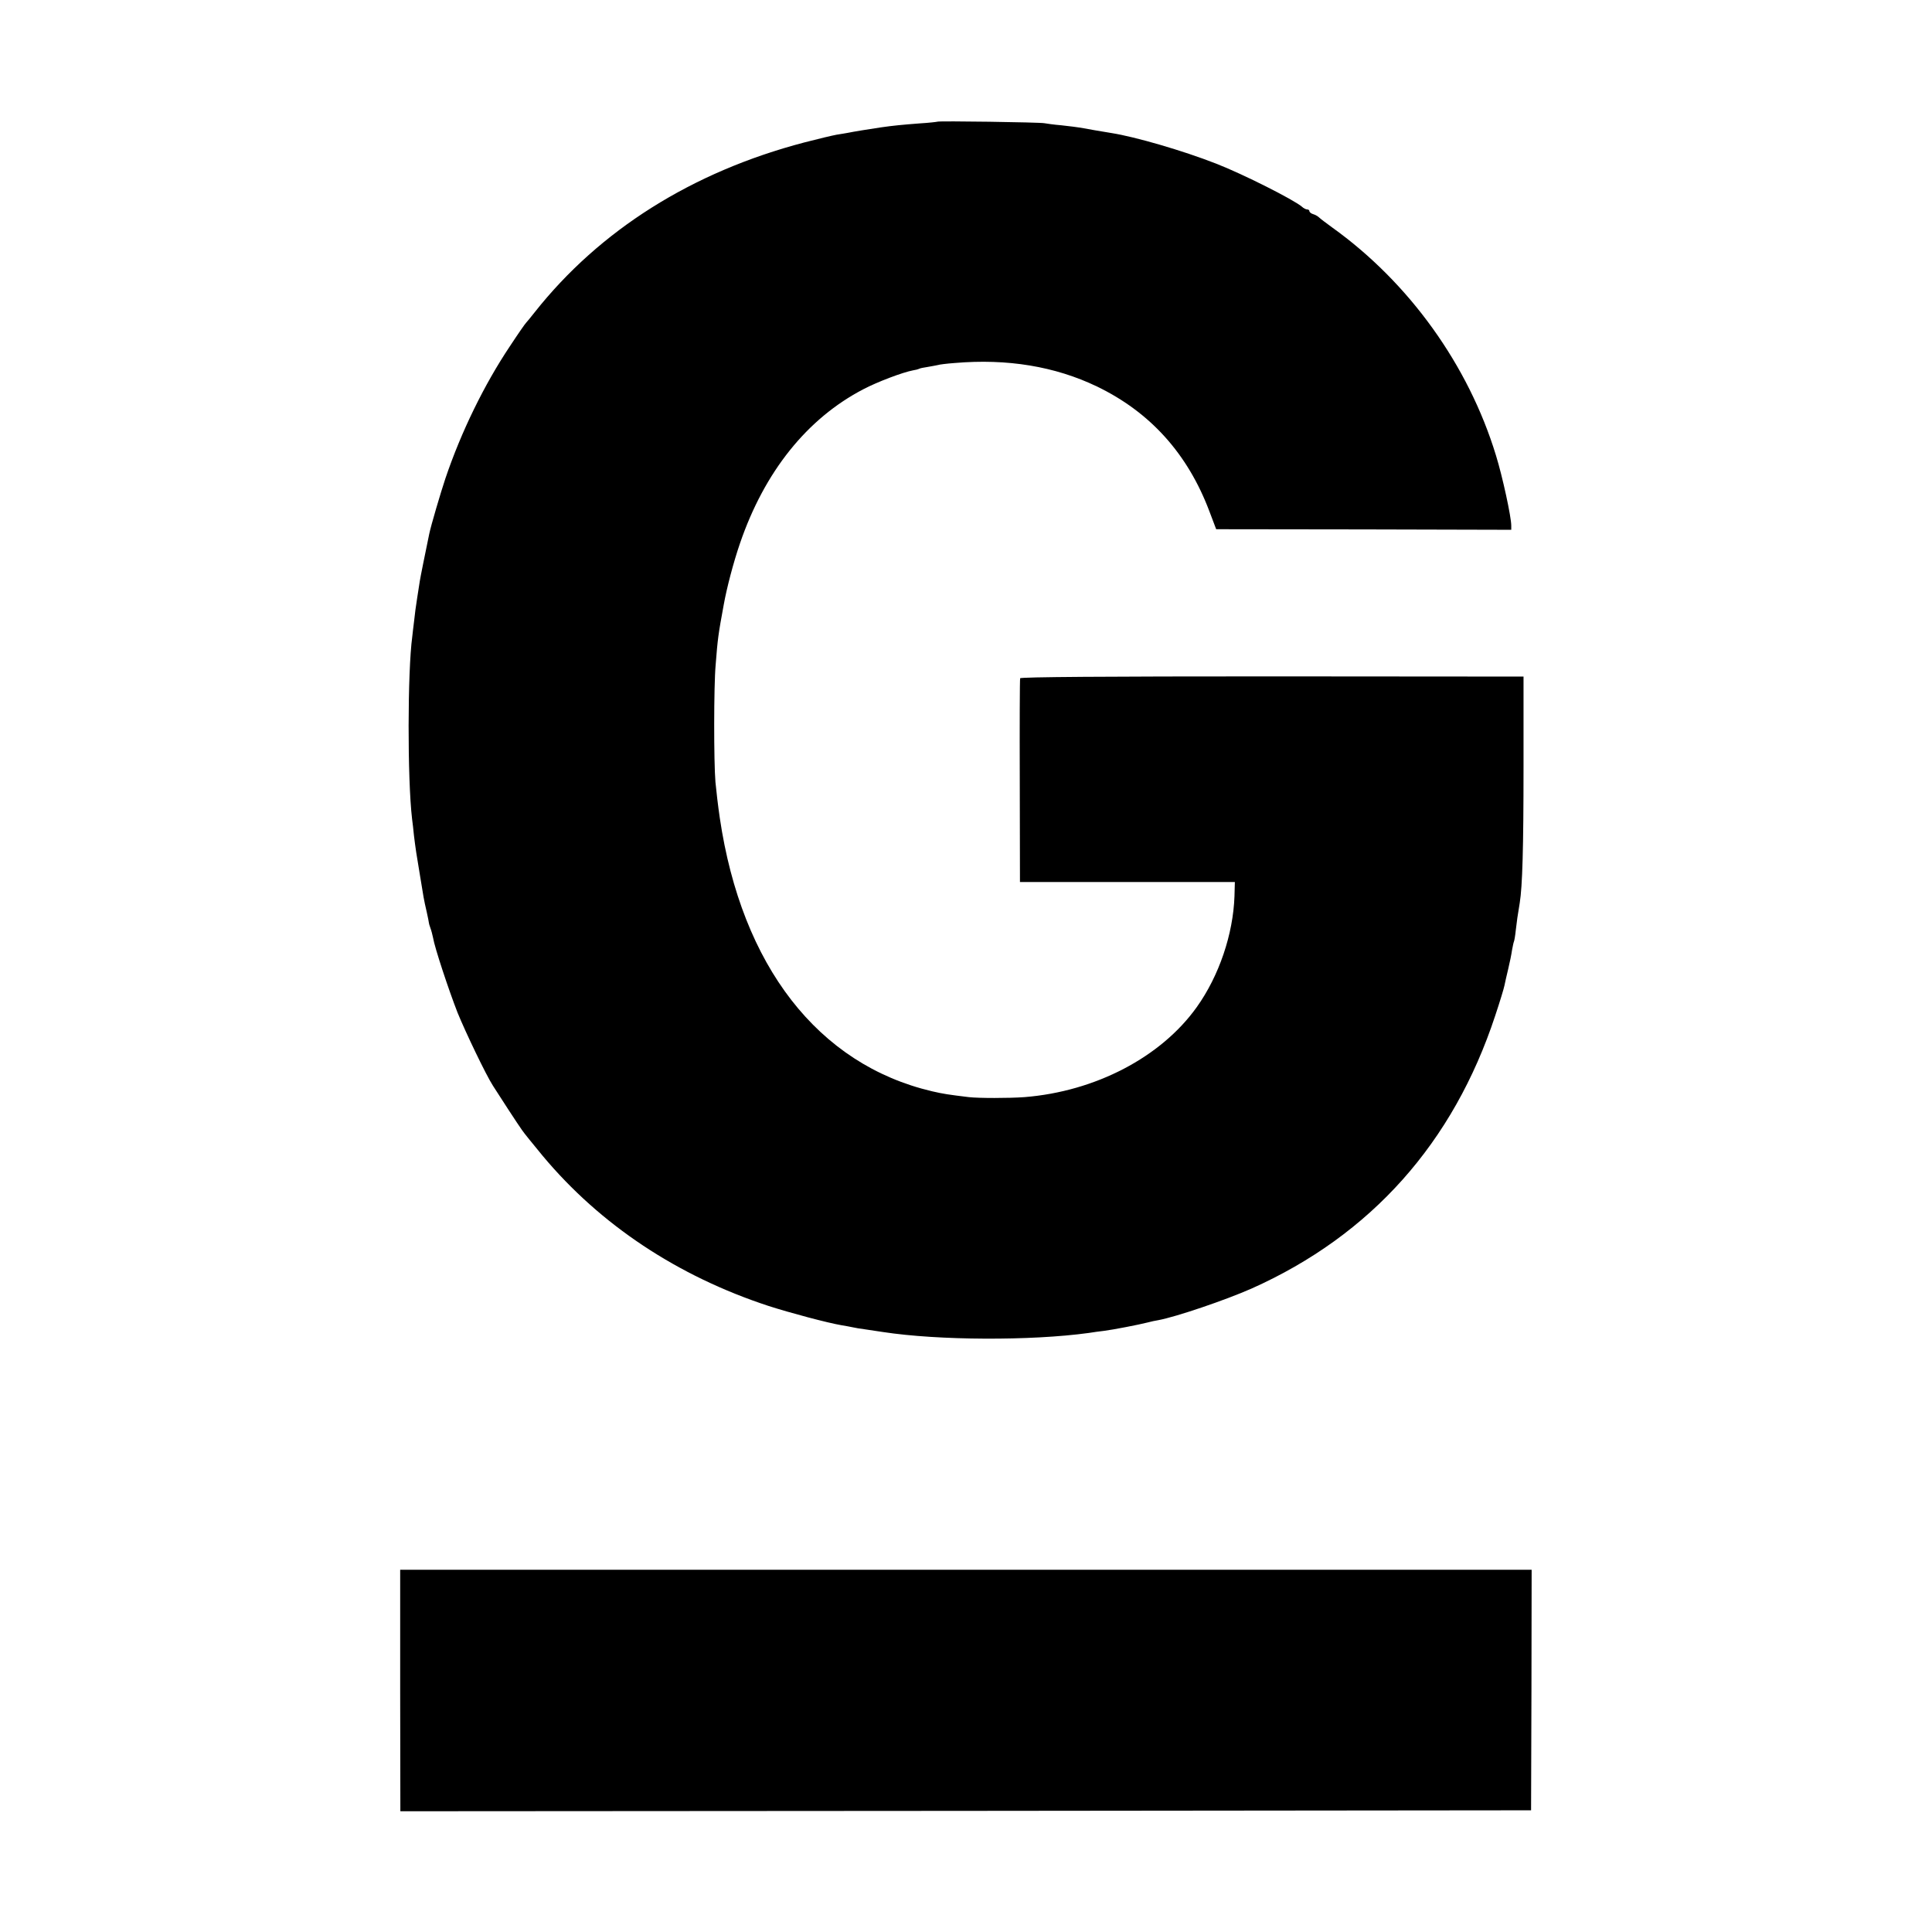
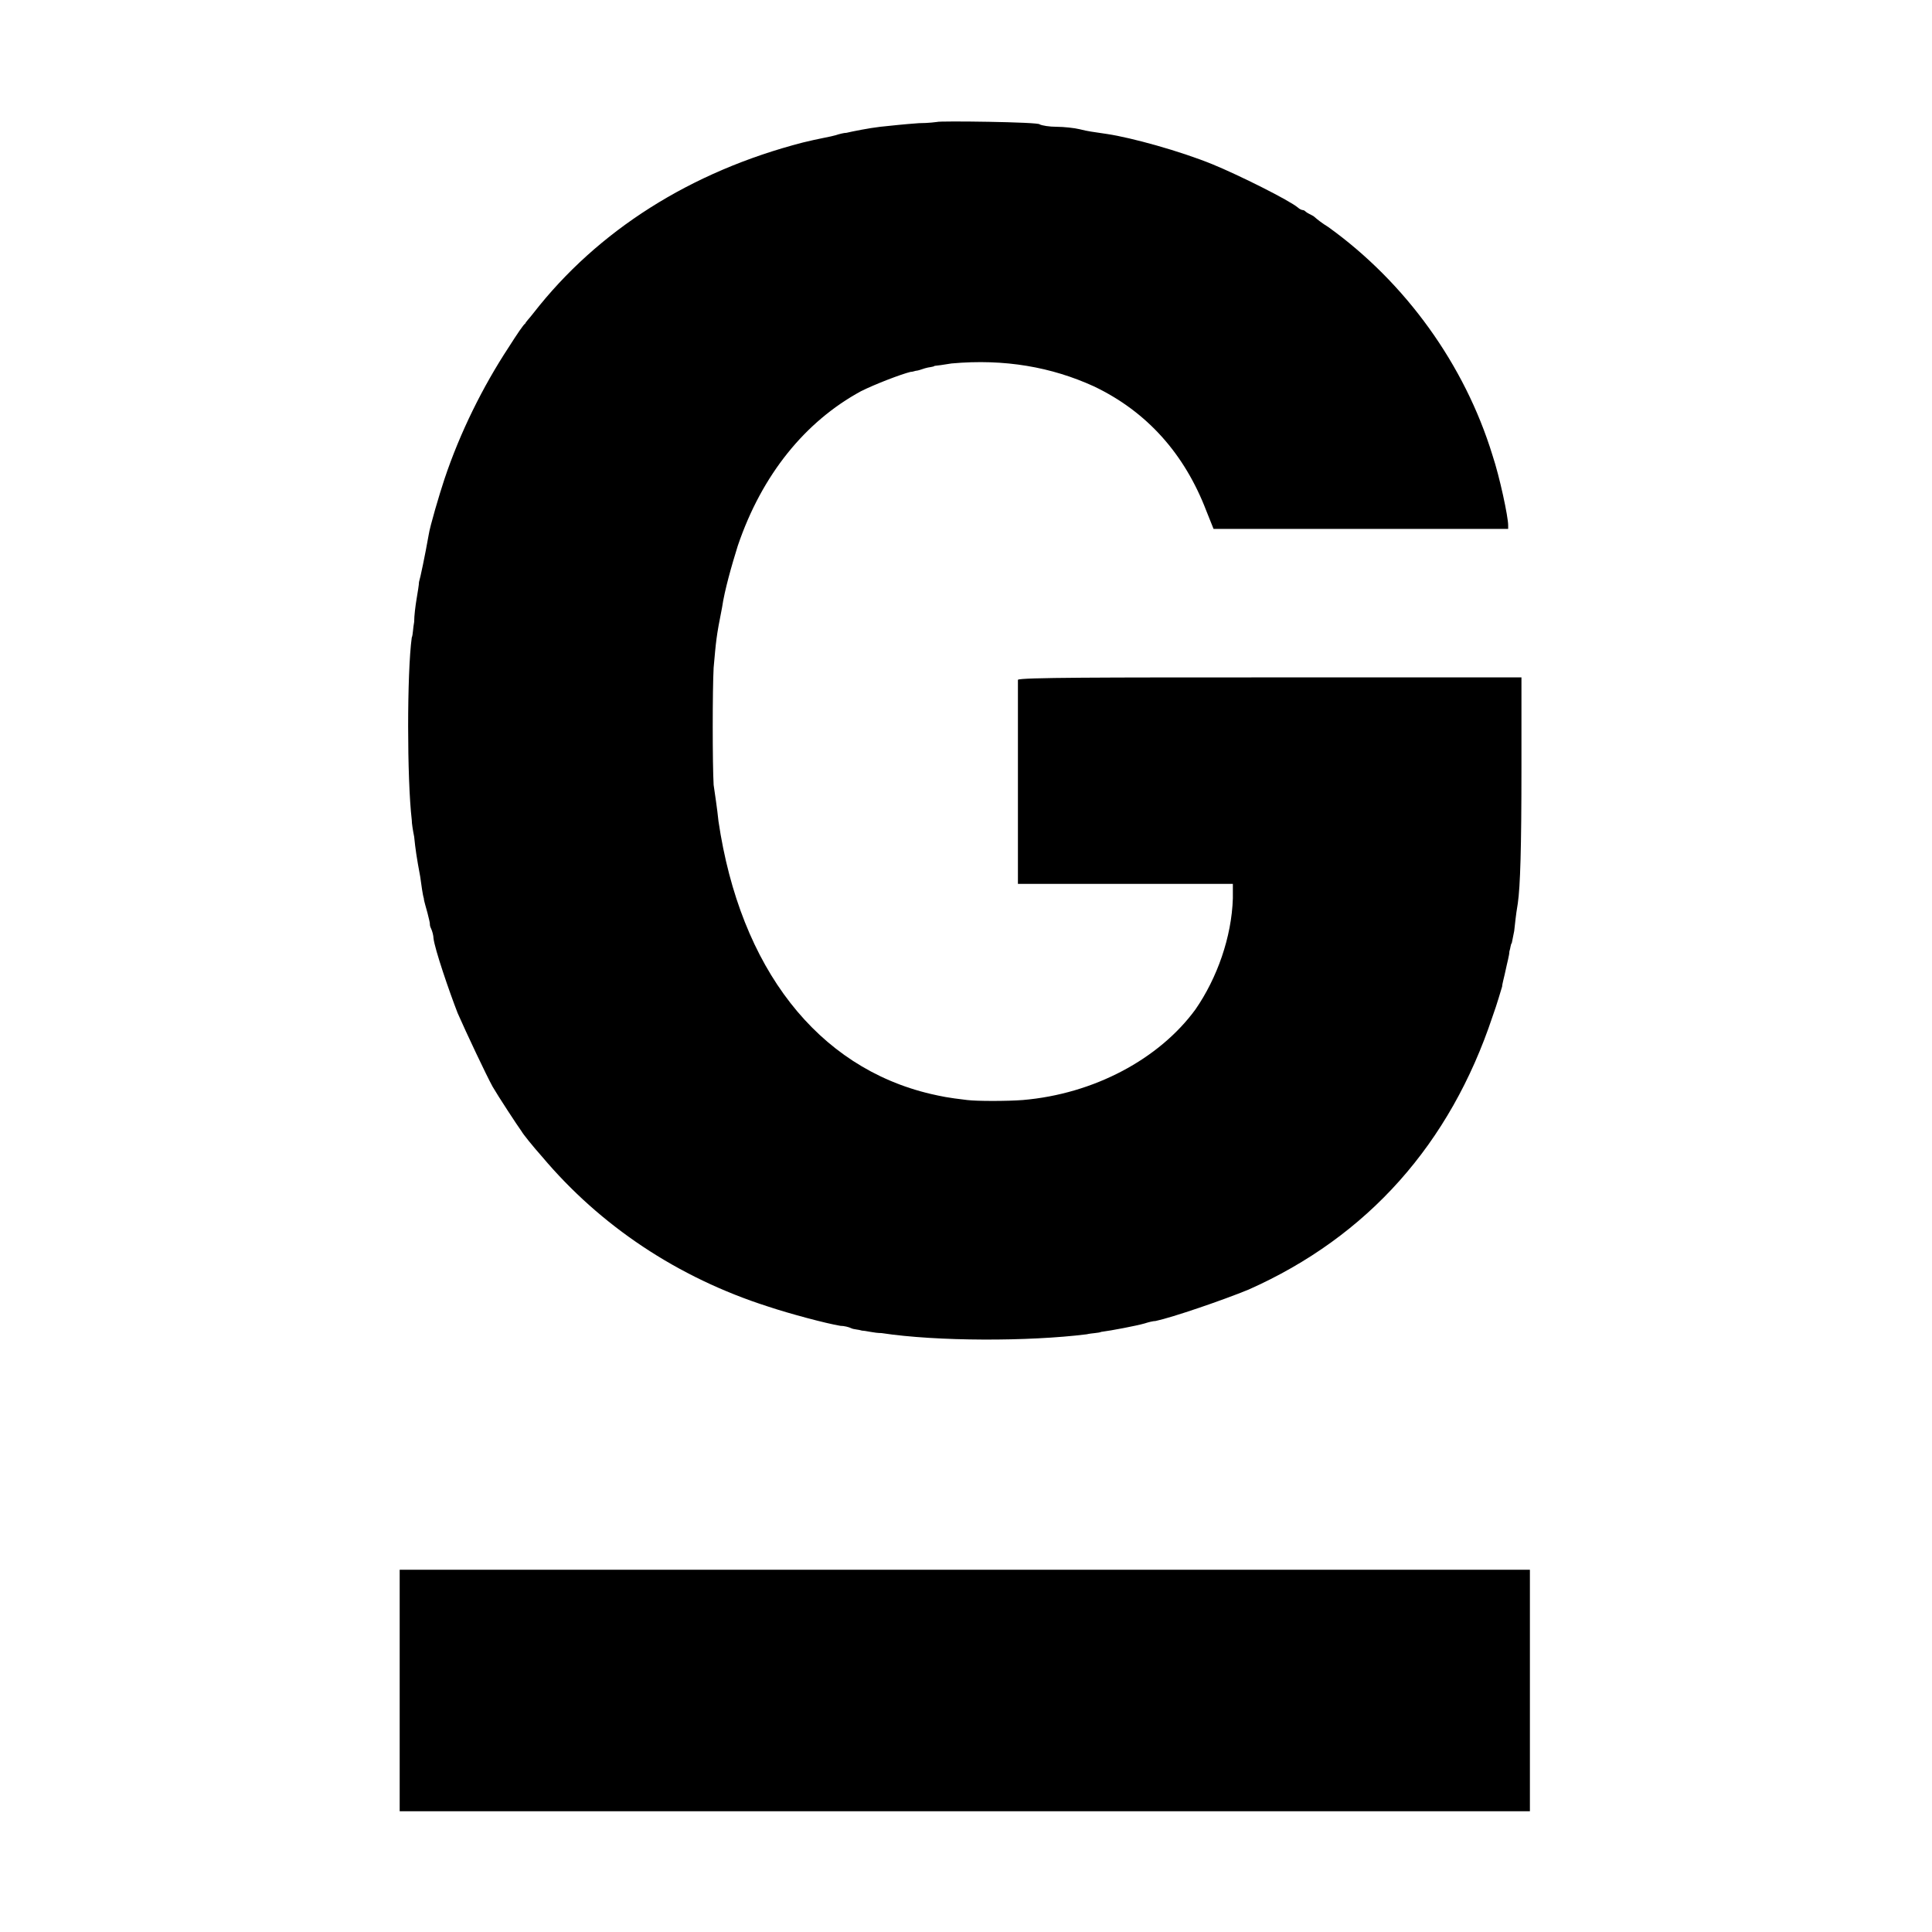
- <svg xmlns="http://www.w3.org/2000/svg" version="1.0" width="1024pt" height="1024pt" viewBox="0 0 1024 1024" preserveAspectRatio="xMidYMid meet">
-   <g transform="translate(0,1024) scale(0.1,-0.1)" fill="#000000" stroke="none">
-     <path d="M4968 9595 c-2 -1 -43 -6 -93 -9 -92 -7 -143 -12 -205 -21 -56 -8 -153 -24 -176 -29 -12 -2 -39 -7 -60 -10 -22 -4 -98 -22 -171 -41 -595 -156 -1085 -465 -1429 -900 -21 -27 -42 -52 -45 -55 -4 -3 -43 -59 -87 -126 -135 -202 -257 -451 -341 -699 -26 -78 -77 -251 -86 -295 -22 -106 -47 -230 -50 -250 -2 -14 -8 -54 -14 -90 -6 -36 -13 -90 -16 -120 -4 -30 -8 -68 -10 -85 -25 -184 -26 -751 -1 -965 3 -19 7 -59 10 -88 8 -66 14 -106 32 -212 8 -47 16 -98 19 -115 3 -16 10 -52 17 -80 6 -27 11 -52 11 -55 0 -3 3 -15 8 -28 5 -13 11 -36 14 -51 9 -55 84 -280 130 -398 42 -103 151 -331 188 -388 27 -43 137 -212 154 -235 9 -14 59 -75 110 -137 305 -365 715 -637 1197 -795 112 -36 310 -89 386 -102 19 -3 46 -8 60 -11 14 -3 41 -8 60 -10 19 -3 64 -10 100 -15 294 -45 784 -47 1090 -5 25 4 61 9 80 11 49 6 187 33 230 44 19 5 46 11 60 13 92 17 355 106 495 168 632 283 1068 772 1290 1446 24 72 46 144 49 160 3 15 12 55 20 88 8 33 17 77 20 99 4 21 8 41 10 45 2 3 7 31 10 61 6 52 9 73 21 145 14 87 20 287 20 720 l0 479 -1332 1 c-880 0 -1334 -3 -1336 -10 -2 -5 -3 -251 -2 -545 l1 -535 569 0 570 0 -2 -75 c-7 -202 -82 -423 -200 -588 -189 -265 -537 -447 -913 -477 -83 -6 -243 -6 -295 0 -107 13 -135 17 -195 31 -604 142 -1009 664 -1125 1449 -9 61 -19 146 -23 190 -9 107 -9 508 1 620 11 141 14 163 43 320 16 89 51 223 86 325 130 380 356 662 654 817 74 39 209 90 263 100 14 2 28 6 32 8 4 3 24 7 45 10 22 4 46 8 54 10 8 3 49 8 90 11 279 24 532 -18 753 -124 283 -136 482 -357 597 -662 l36 -95 782 -1 782 -2 0 22 c0 46 -46 259 -81 372 -146 479 -461 917 -869 1209 -30 22 -61 45 -68 52 -6 6 -21 15 -32 18 -11 3 -20 11 -20 16 0 5 -5 9 -12 9 -6 0 -19 6 -27 14 -43 37 -312 173 -456 229 -174 68 -427 142 -555 162 -86 14 -95 16 -145 25 -27 5 -81 12 -120 16 -38 3 -79 9 -90 11 -22 5 -562 13 -567 8z" />
-     <path d="M2121 1280 l1 -640 2996 2 2997 3 2 638 1 637 -2998 0 -2999 0 0 -640z" />
+ <svg xmlns="http://www.w3.org/2000/svg" version="1.1" id="Layer_1" x="0px" y="0px" viewBox="0 0 16 16" style="enable-background:new 0 0 16 16;" xml:space="preserve">
+   <g>
+     <g transform="translate(0,1024) scale(0.1,-0.1)">
+       <path d="M77.6,10229.9c0,0-0.7-0.1-1.5-0.1c-1.4-0.1-2.2-0.2-3.2-0.3c-0.9-0.1-2.4-0.4-2.8-0.5c-0.2,0-0.6-0.1-0.9-0.2    c-0.3-0.1-1.5-0.3-2.7-0.6c-9.3-2.4-17-7.3-22.3-14.1c-0.3-0.4-0.7-0.8-0.7-0.9c-0.1,0-0.7-0.9-1.4-2c-2.1-3.2-4-7-5.3-10.9    c-0.4-1.2-1.2-3.9-1.3-4.6c-0.3-1.7-0.7-3.6-0.8-3.9c0-0.2-0.1-0.8-0.2-1.4s-0.2-1.4-0.2-1.9c-0.1-0.5-0.1-1.1-0.2-1.3    c-0.4-2.9-0.4-11.7,0-15.1c0-0.3,0.1-0.9,0.2-1.4c0.1-1,0.2-1.7,0.5-3.3c0.1-0.7,0.2-1.5,0.3-1.8c0-0.2,0.2-0.8,0.3-1.2    s0.2-0.8,0.2-0.9s0-0.2,0.1-0.4s0.2-0.6,0.2-0.8c0.1-0.9,1.3-4.4,2-6.2c0.7-1.6,2.4-5.2,2.9-6.1c0.4-0.7,2.1-3.3,2.4-3.7    c0.1-0.2,0.9-1.2,1.7-2.1c4.8-5.7,11.2-10,18.7-12.4c1.8-0.6,4.8-1.4,6-1.6c0.3,0,0.7-0.1,0.9-0.2s0.6-0.1,0.9-0.2    c0.3,0,1-0.2,1.6-0.2c4.6-0.7,12.2-0.7,17-0.1c0.4,0.1,1,0.1,1.2,0.2c0.8,0.1,2.9,0.5,3.6,0.7c0.3,0.1,0.7,0.2,0.9,0.2    c1.4,0.3,5.5,1.7,7.7,2.6c9.9,4.4,16.7,12.1,20.2,22.6c0.4,1.1,0.7,2.2,0.8,2.5c0,0.2,0.2,0.9,0.3,1.4s0.3,1.2,0.3,1.5    c0.1,0.3,0.1,0.6,0.2,0.7c0,0,0.1,0.5,0.2,1c0.1,0.8,0.1,1.1,0.3,2.3c0.2,1.4,0.3,4.5,0.3,11.2v7.5h-20.8c-13.8,0-20.8,0-20.9-0.2    c0-0.1,0-3.9,0-8.5v-8.4h8.9h8.9v-1.2c-0.1-3.2-1.3-6.6-3.1-9.2c-3-4.1-8.4-7-14.3-7.5c-1.3-0.1-3.8-0.1-4.6,0    c-1.7,0.2-2.1,0.3-3,0.5c-9.4,2.2-15.8,10.4-17.6,22.6c-0.1,1-0.3,2.3-0.4,3c-0.1,1.7-0.1,7.9,0,9.7c0.2,2.2,0.2,2.5,0.7,5    c0.2,1.4,0.8,3.5,1.3,5.1c2,5.9,5.6,10.3,10.2,12.8c1.2,0.6,3.3,1.4,4.1,1.6c0.2,0,0.4,0.1,0.5,0.1s0.4,0.1,0.7,0.2    c0.3,0.1,0.7,0.1,0.8,0.2c0.1,0,0.8,0.1,1.4,0.2c4.4,0.4,8.3-0.3,11.8-1.9c4.4-2.1,7.5-5.6,9.3-10.3l0.6-1.5h12.2h12.2v0.3    c0,0.7-0.7,4-1.3,5.8c-2.3,7.5-7.2,14.3-13.6,18.9c-0.5,0.3-1,0.7-1.1,0.8s-0.3,0.2-0.5,0.3s-0.3,0.2-0.3,0.2s-0.1,0.1-0.2,0.1    s-0.3,0.1-0.4,0.2c-0.7,0.6-4.9,2.7-7.1,3.6c-2.7,1.1-6.7,2.2-8.7,2.5c-1.3,0.2-1.5,0.2-2.3,0.4c-0.4,0.1-1.3,0.2-1.9,0.2    s-1.2,0.1-1.4,0.2C86.1,10229.9,77.7,10230,77.6,10229.9z" />
+       <path d="M33.1,10100v-10h46.8h46.8v10v10H80H33.1V10100z" />
+     </g>
  </g>
</svg>
